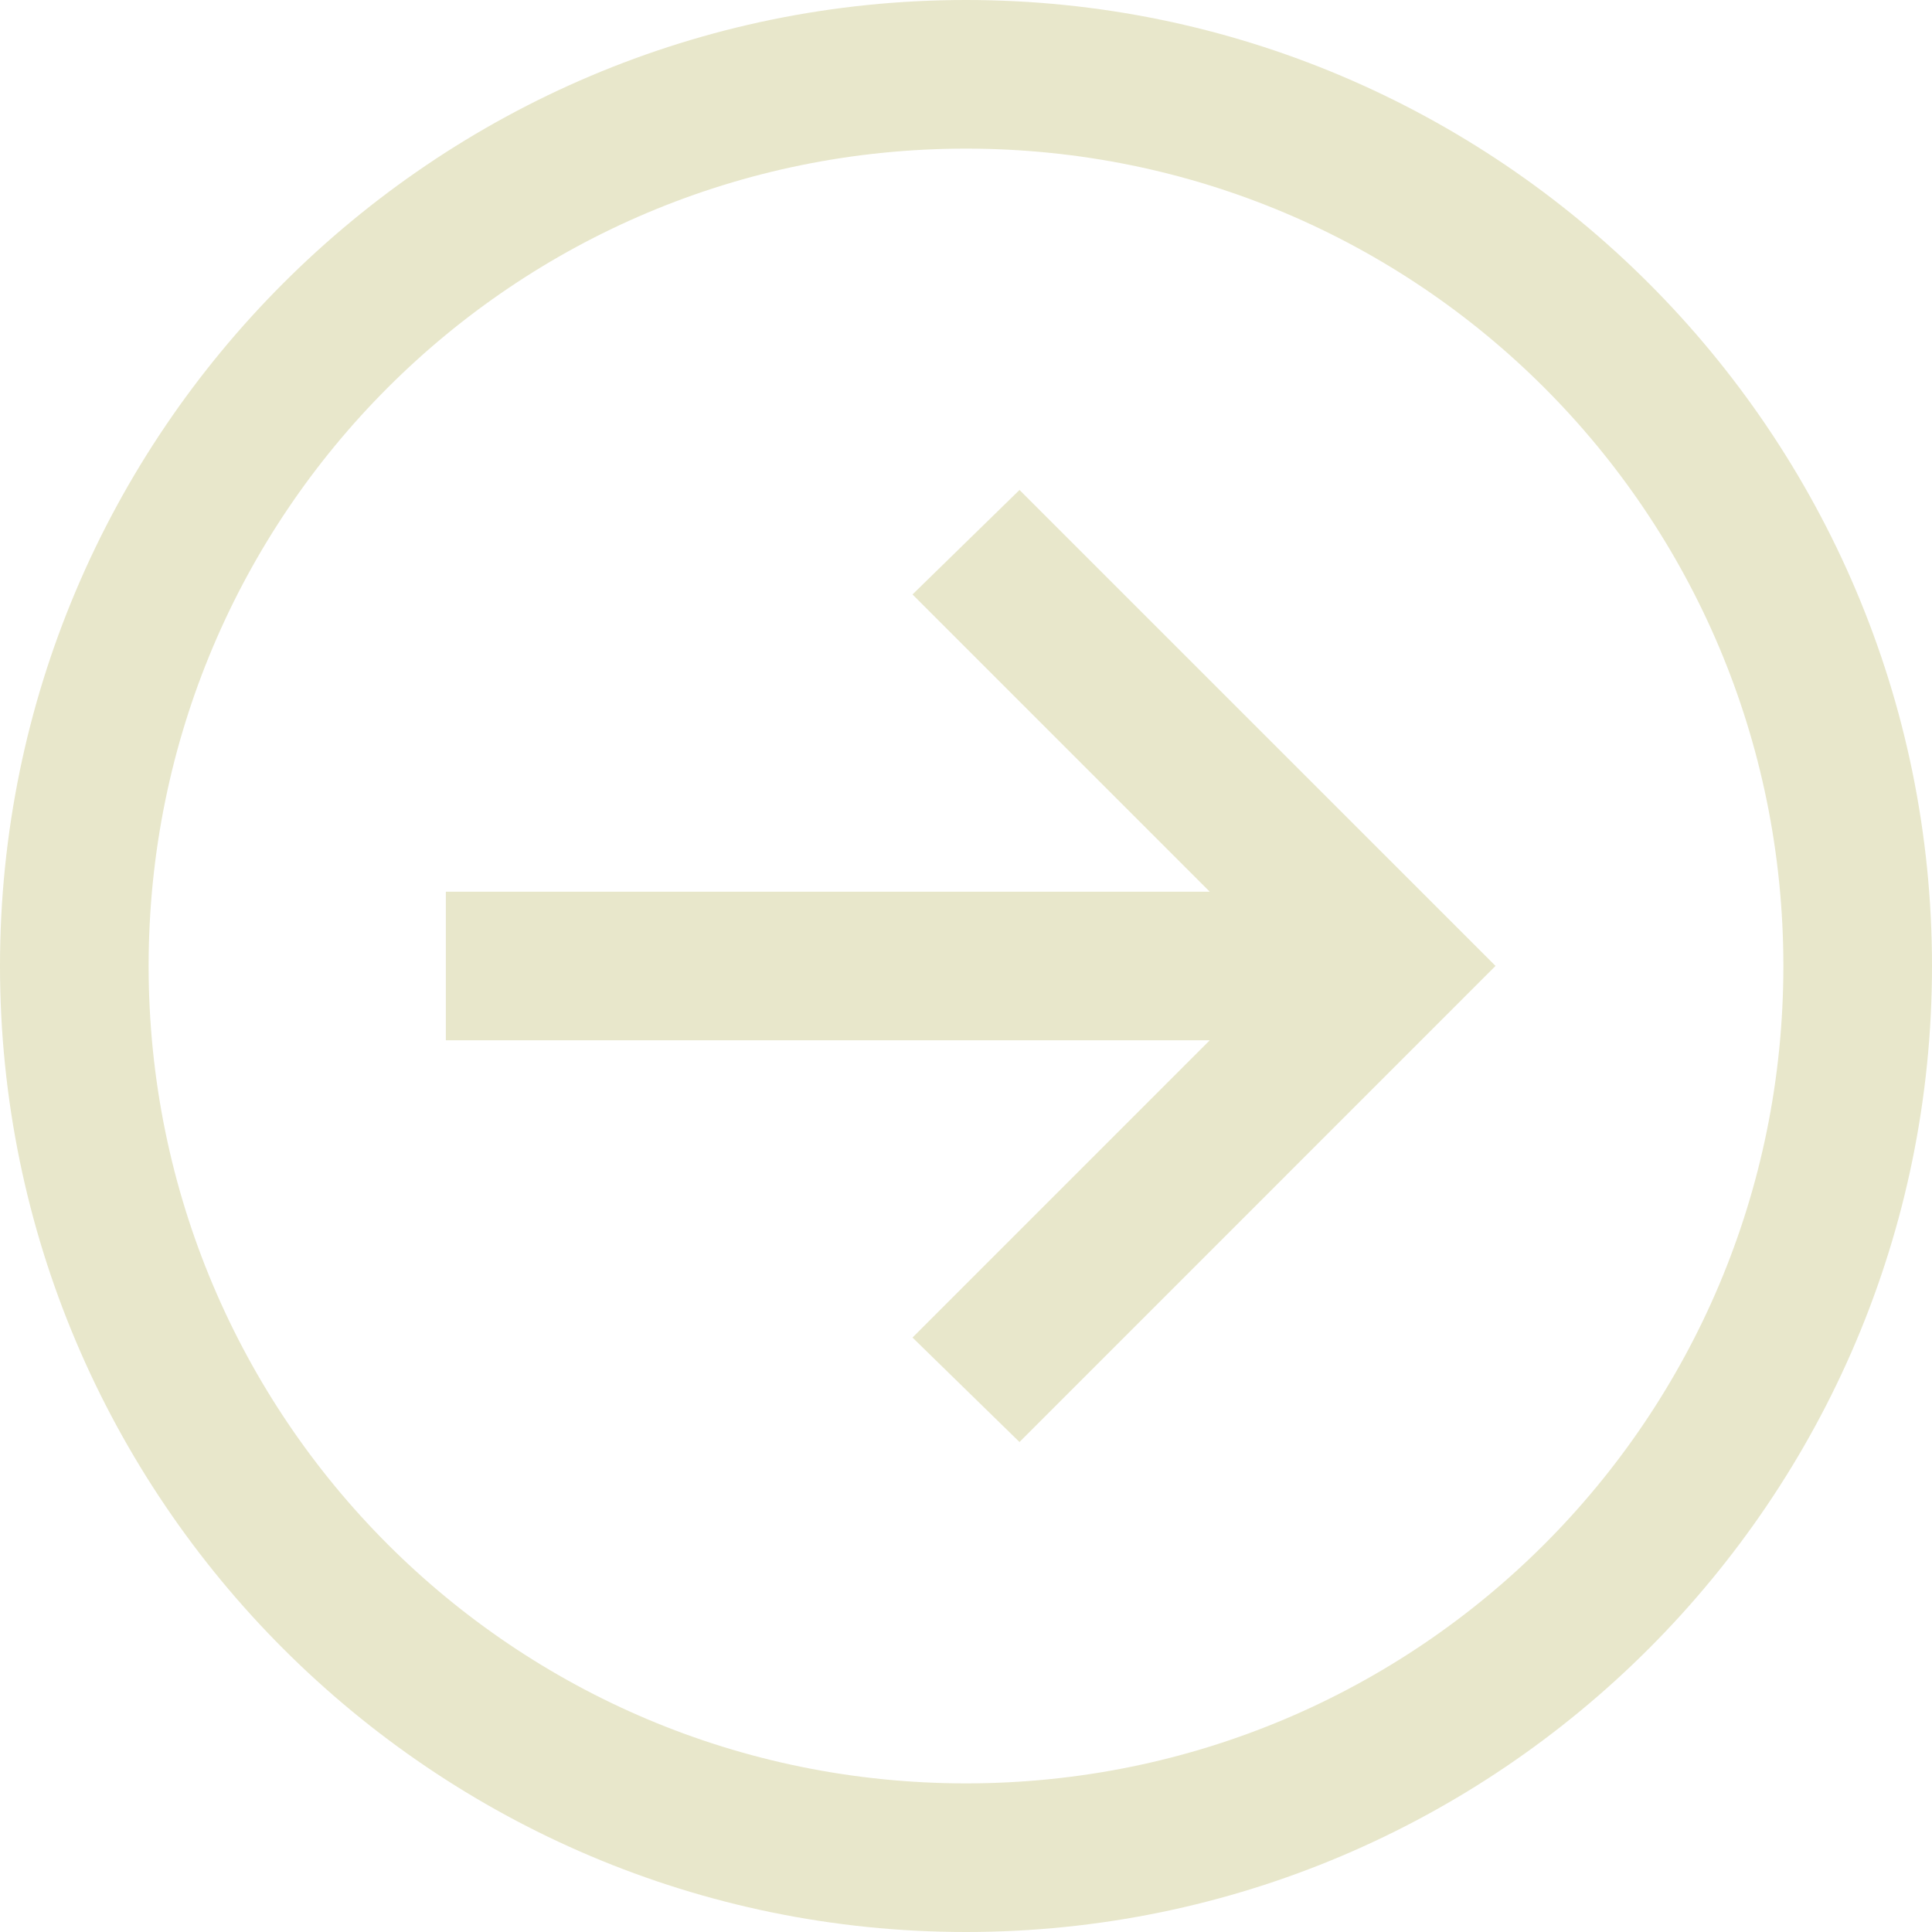
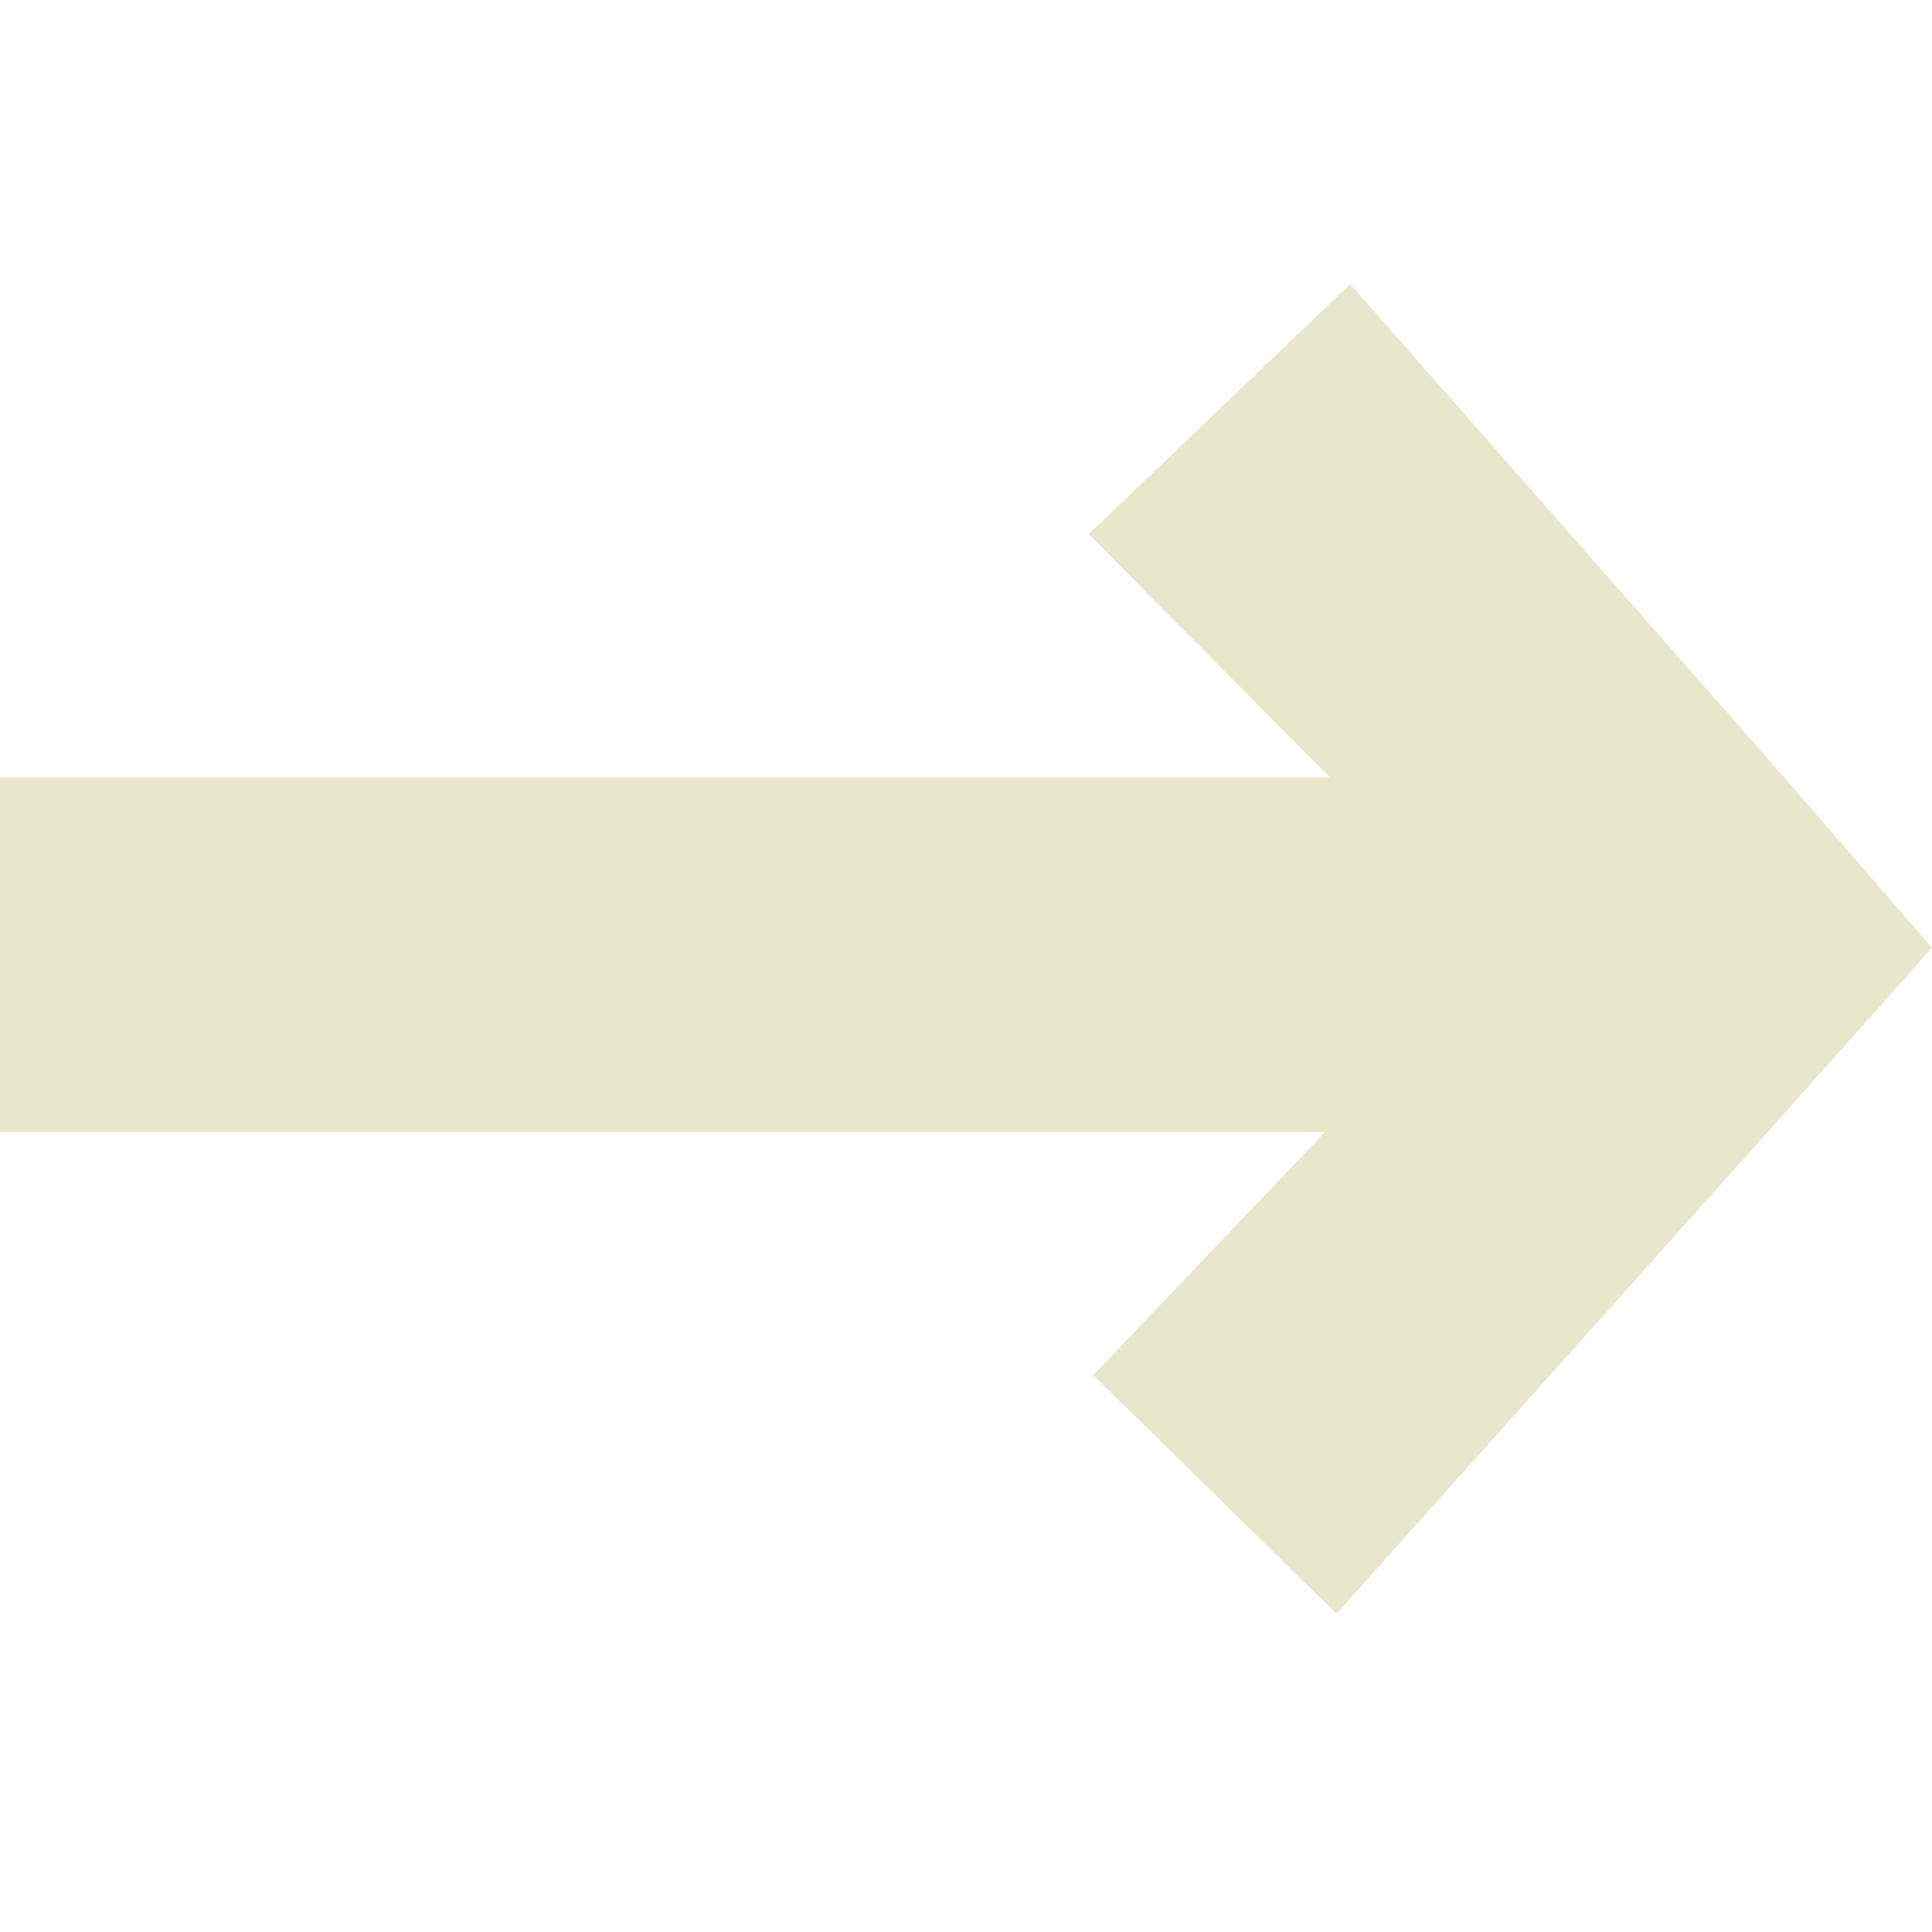
- <svg xmlns="http://www.w3.org/2000/svg" width="70" height="70" viewBox="0 0 70 70" fill="none">
-   <path d="M35 0C15.701 0 0 15.701 0 35C0 54.298 15.701 70 35 70C54.298 70 70 54.298 70 35C70 15.701 54.298 0 35 0ZM35 5.385C51.388 5.385 64.615 18.612 64.615 35C64.615 51.388 51.388 64.615 35 64.615C18.612 64.615 5.385 51.388 5.385 35C5.385 18.612 18.612 5.385 35 5.385ZM36.938 17.753L33.062 21.538L43.831 32.308H16.154V37.692H43.831L33.062 48.462L36.938 52.247L52.247 36.936L54.185 34.997L52.247 33.059L36.936 17.75L36.938 17.753Z" fill="#E8E7CB" />
+ <svg xmlns="http://www.w3.org/2000/svg" version="1.1" xmlnsXlink="http://www.w3.org/1999/xlink" width="30" height="30" viewBox="0 0 85 85" xmlSpace="preserve">
+   <polygon id="arrowPath" fill="#E8E7CB" points="58.5 34.2 0 34.2 0 49.8 58.3 49.8 48.1 60.5 58.8 71 78.4 49.1 78.4 49.1 85 41.7 78.5 34.2 78.5 34.2 59.4 12.5 47.9 23.5" />
</svg>
